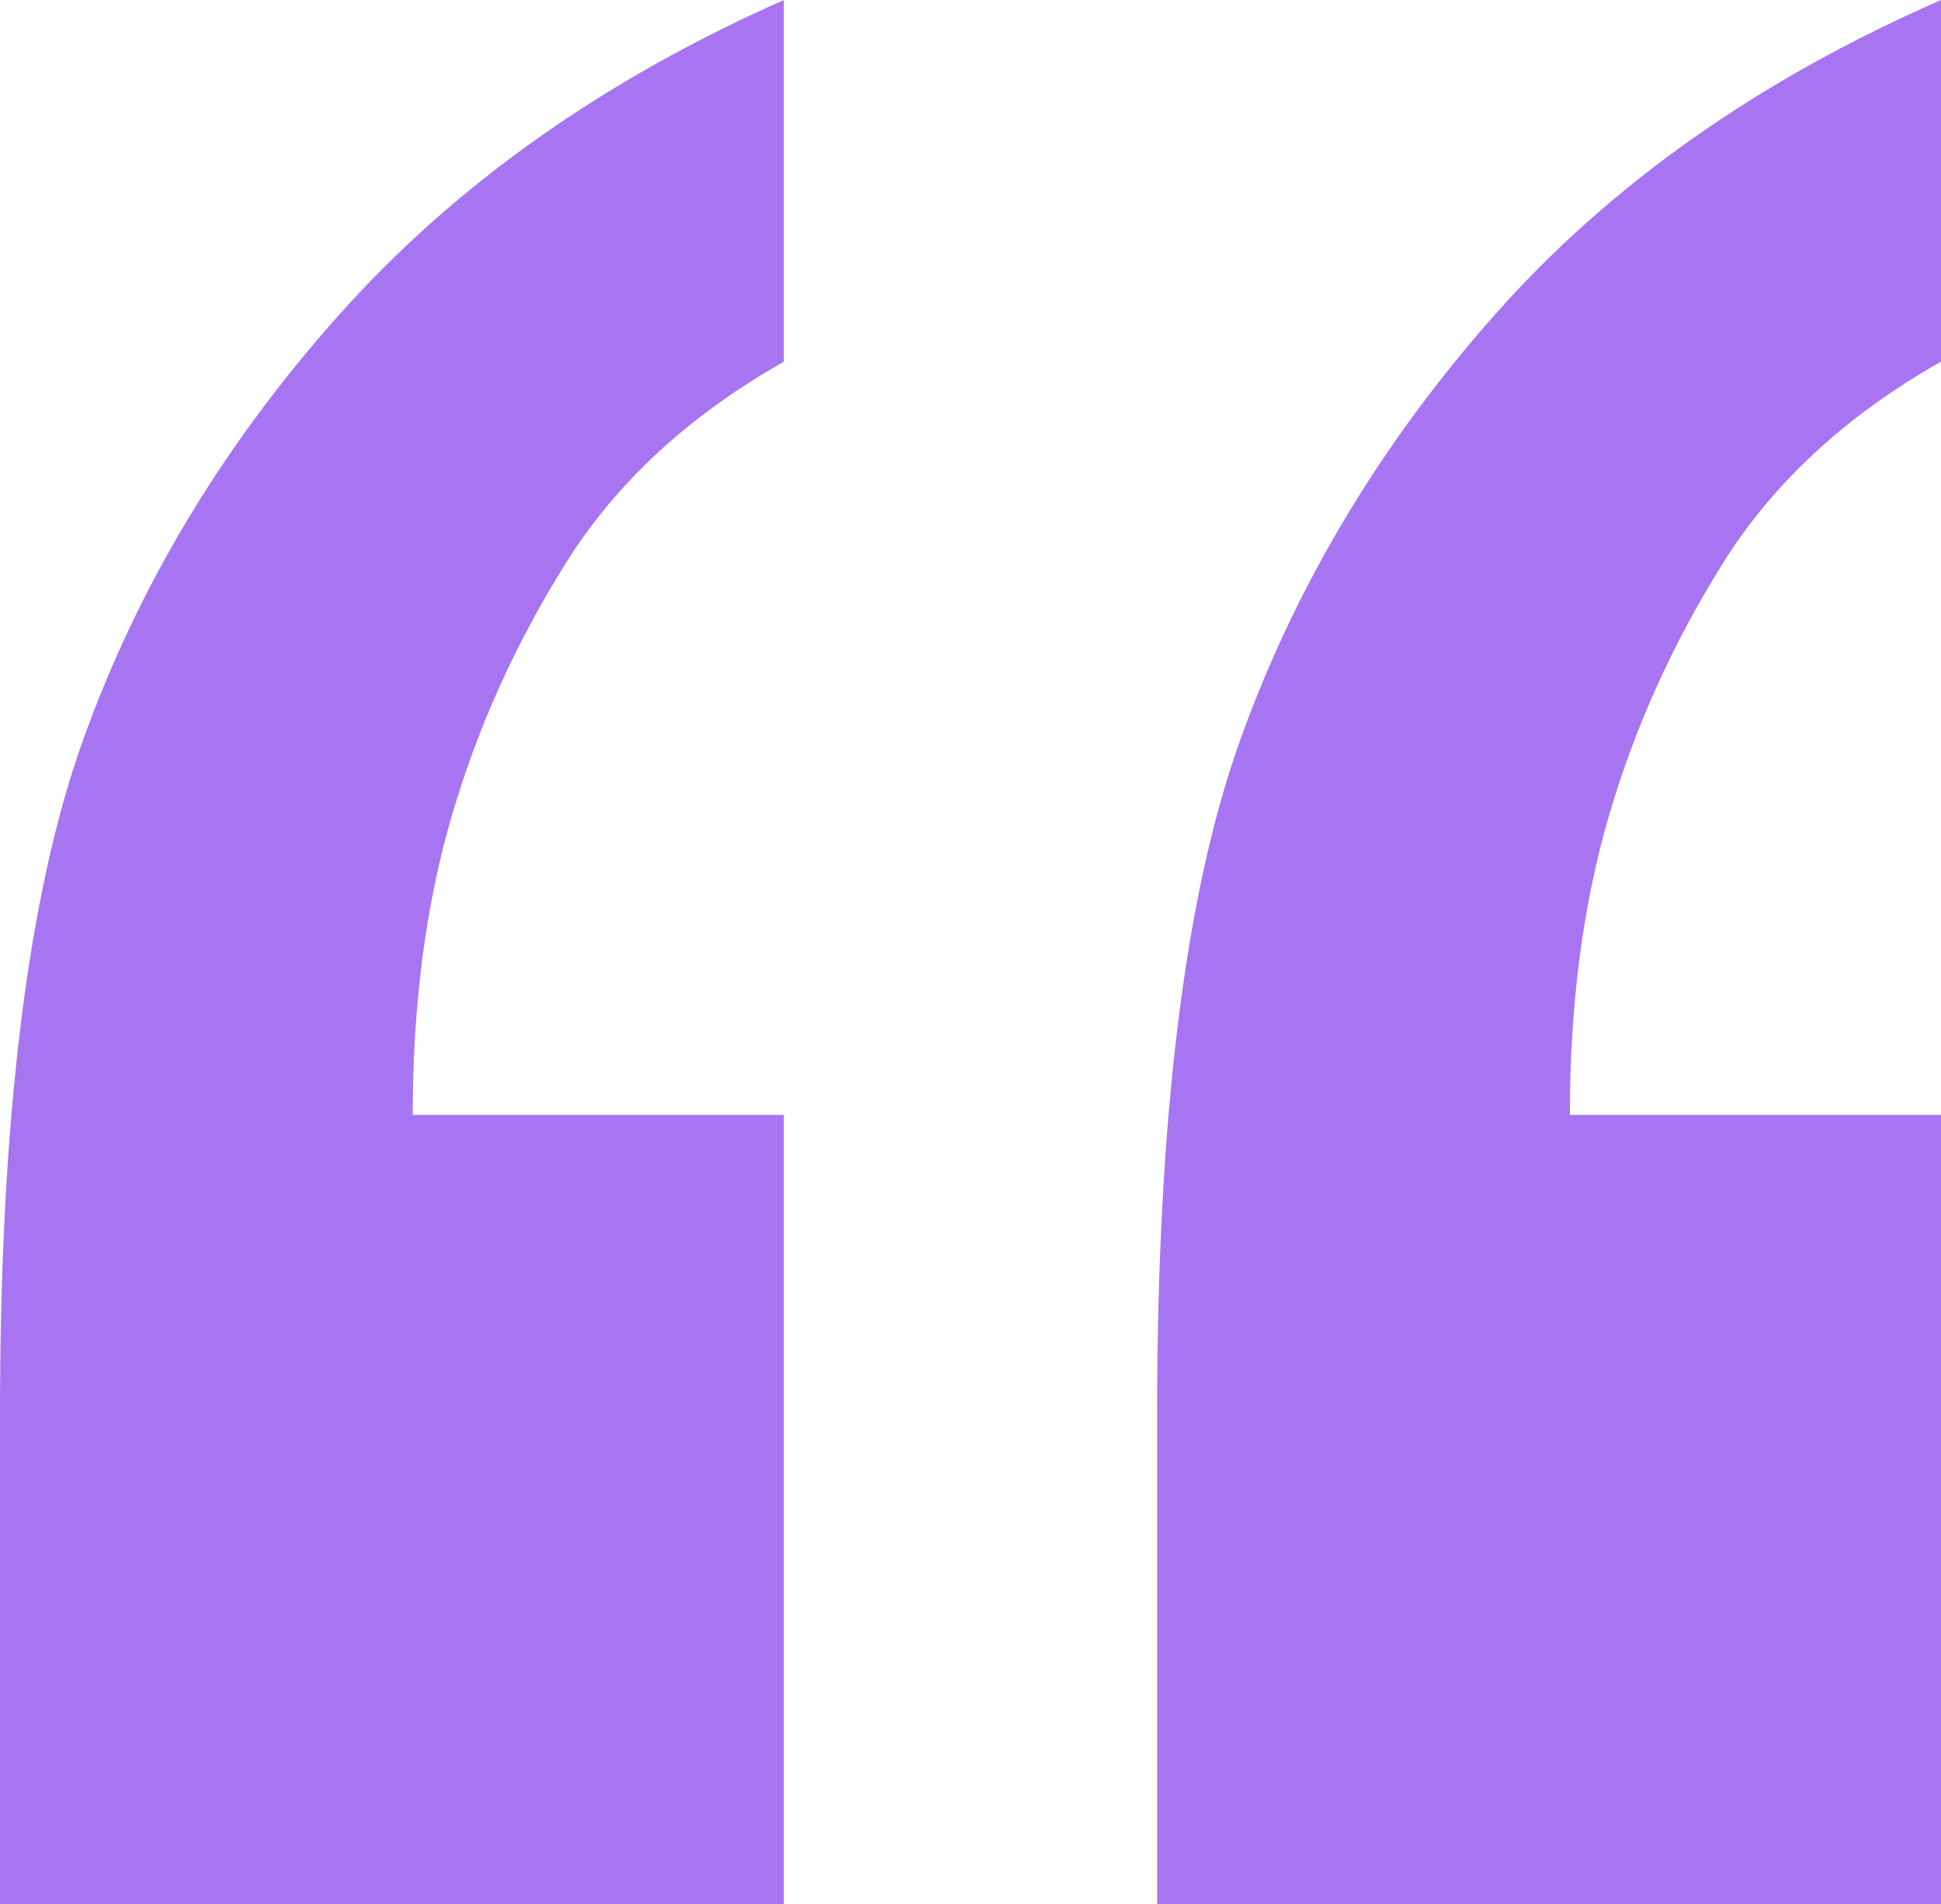
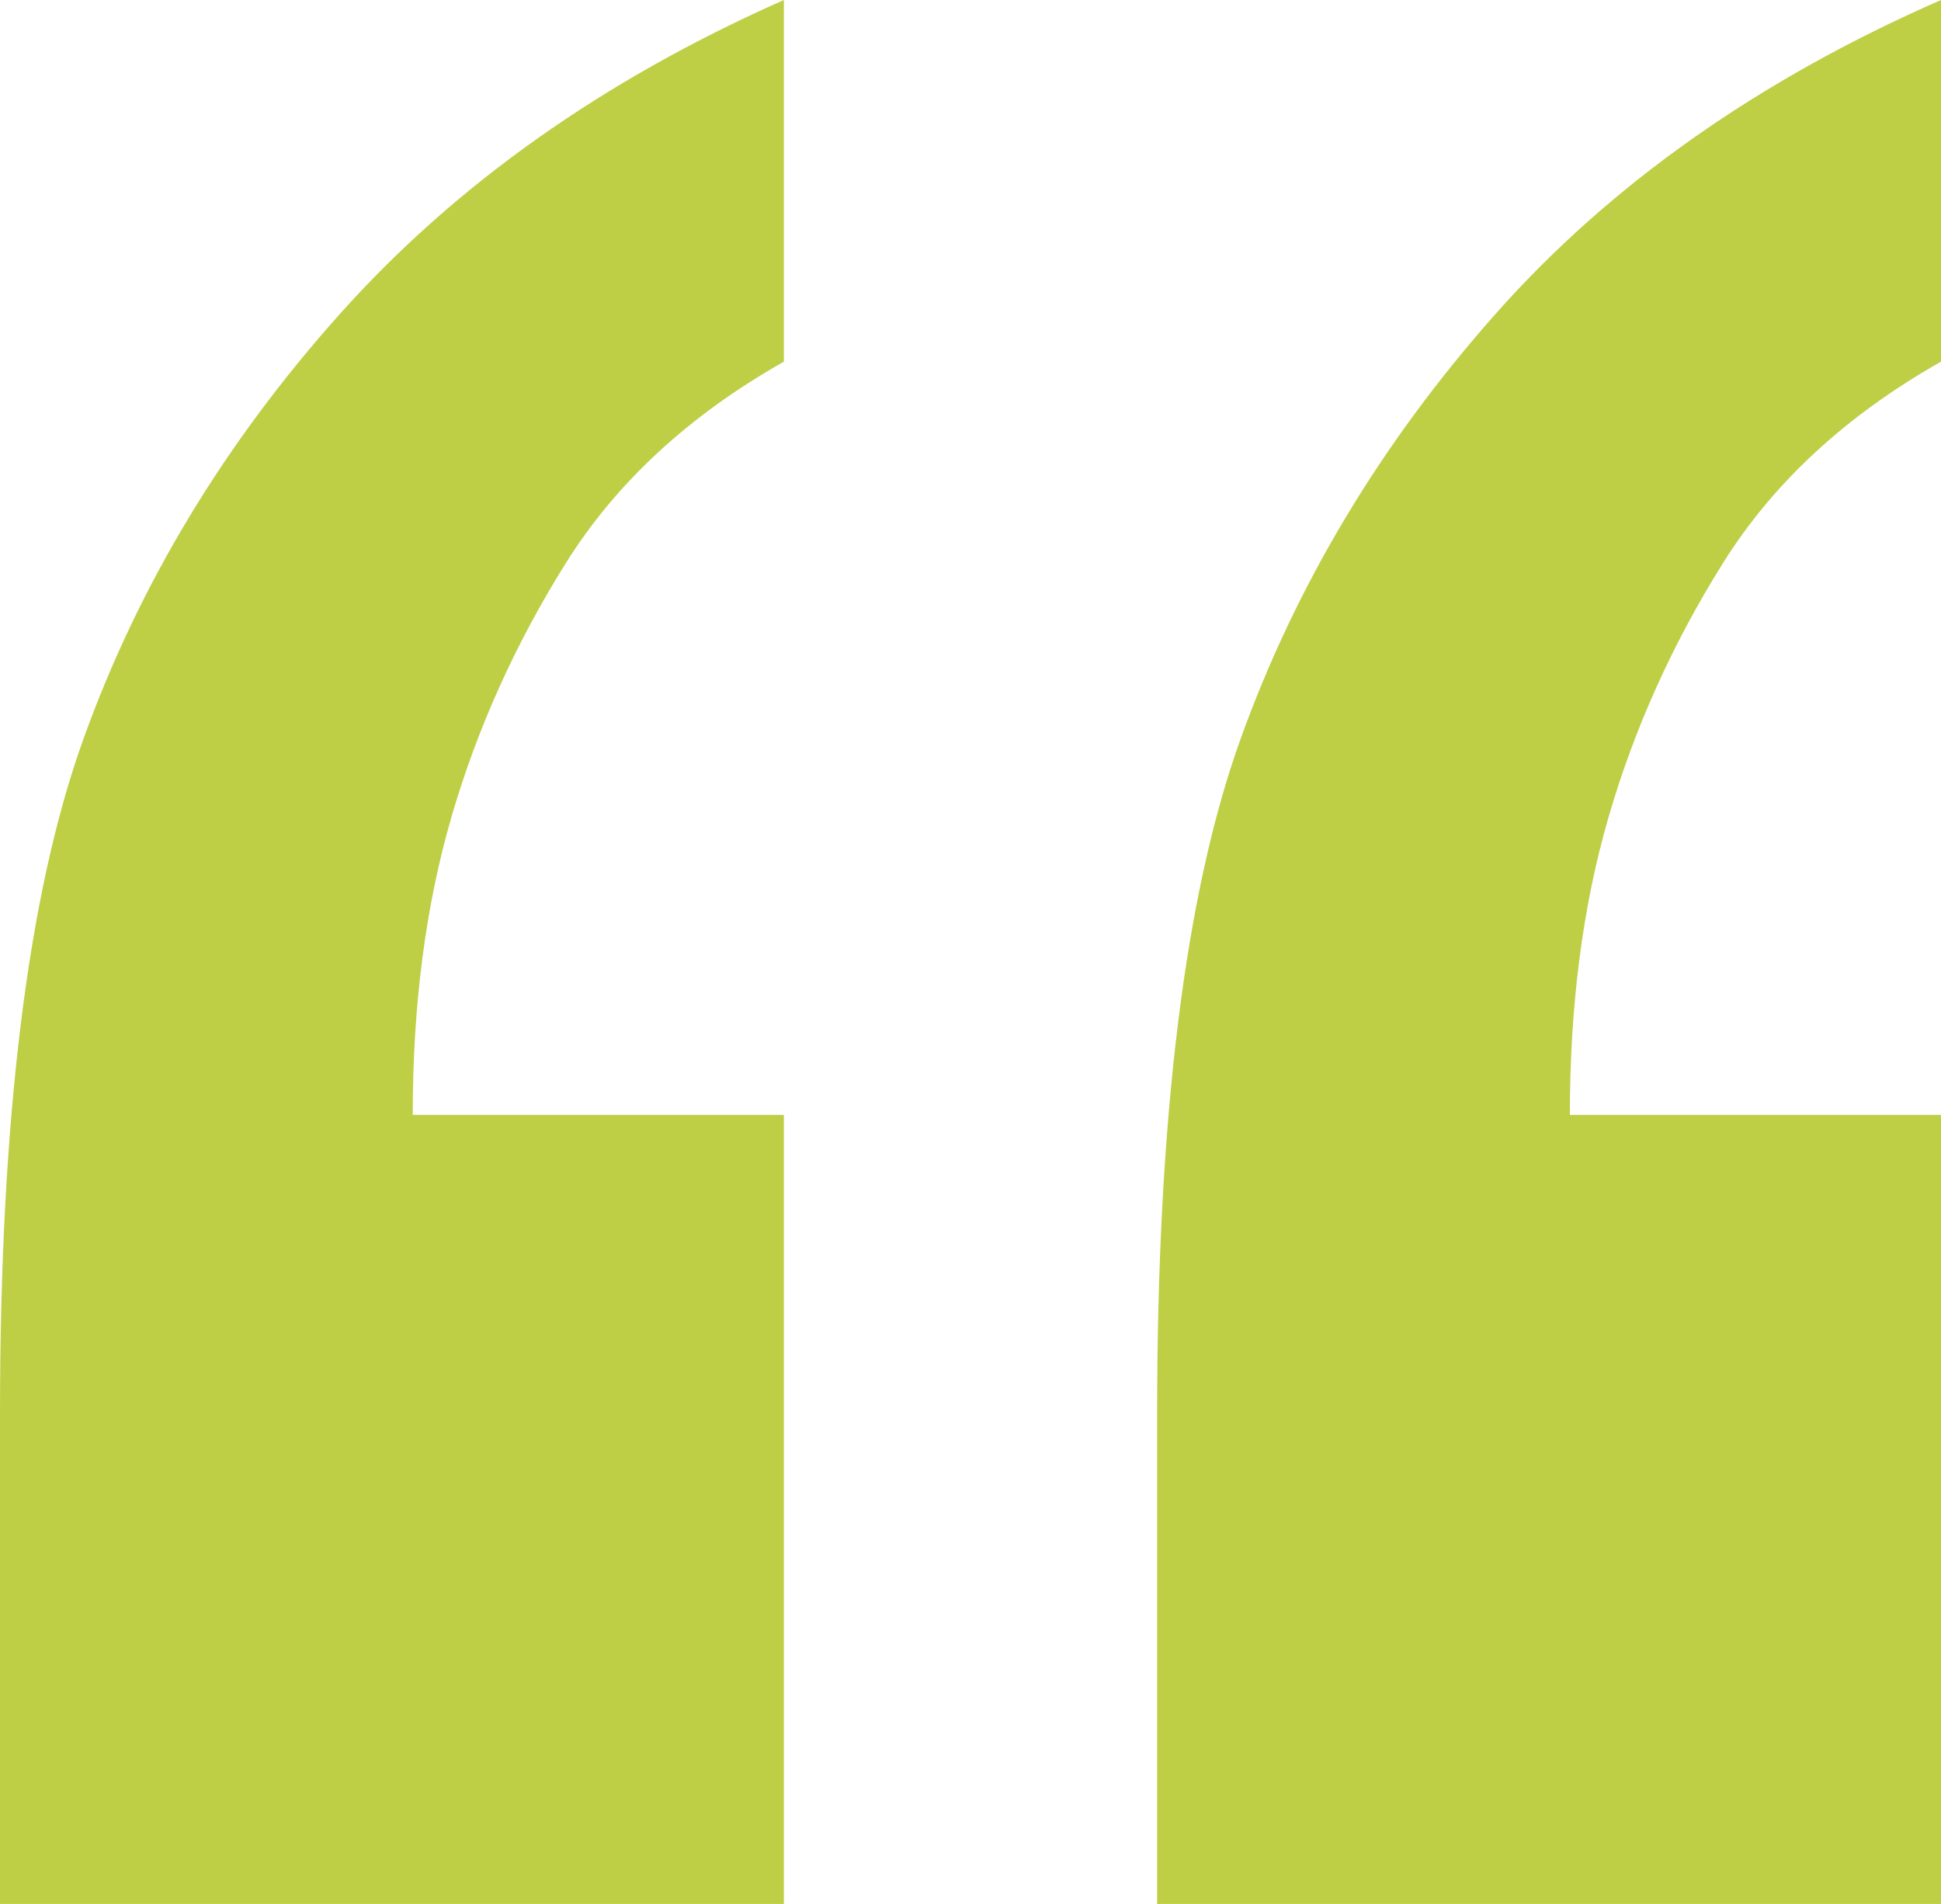
<svg xmlns="http://www.w3.org/2000/svg" width="104" height="102">
-   <path d="M104 102V59.727H84.114c0-5.871.689-11.182 2.068-15.933 1.379-4.75 3.42-9.287 6.125-13.61C95.01 25.86 98.909 22.257 104 19.375V0c-9.758 4.27-17.712 9.874-23.864 16.813-6.151 6.939-10.712 14.545-13.681 22.818C63.485 47.904 62 59.941 62 75.74V102h42zm-62 0V59.727H22.114c0-5.871.689-11.182 2.068-15.933 1.379-4.75 3.42-9.287 6.125-13.61C33.01 25.86 36.909 22.257 42 19.375V0c-9.652 4.27-17.58 9.874-23.784 16.813C12.01 23.752 7.424 31.358 4.455 39.631 1.485 47.904 0 59.941 0 75.74V102h42z" fill="#A775F1" fill-rule="nonzero" />
+   <path d="M104 102V59.727H84.114c0-5.871.689-11.182 2.068-15.933 1.379-4.75 3.42-9.287 6.125-13.61C95.01 25.86 98.909 22.257 104 19.375V0c-9.758 4.27-17.712 9.874-23.864 16.813-6.151 6.939-10.712 14.545-13.681 22.818C63.485 47.904 62 59.941 62 75.74V102h42zm-62 0V59.727H22.114c0-5.871.689-11.182 2.068-15.933 1.379-4.75 3.42-9.287 6.125-13.61C33.01 25.86 36.909 22.257 42 19.375V0c-9.652 4.27-17.58 9.874-23.784 16.813C12.01 23.752 7.424 31.358 4.455 39.631 1.485 47.904 0 59.941 0 75.74V102h42z" fill="#becf46" fill-rule="nonzero" />
</svg>
